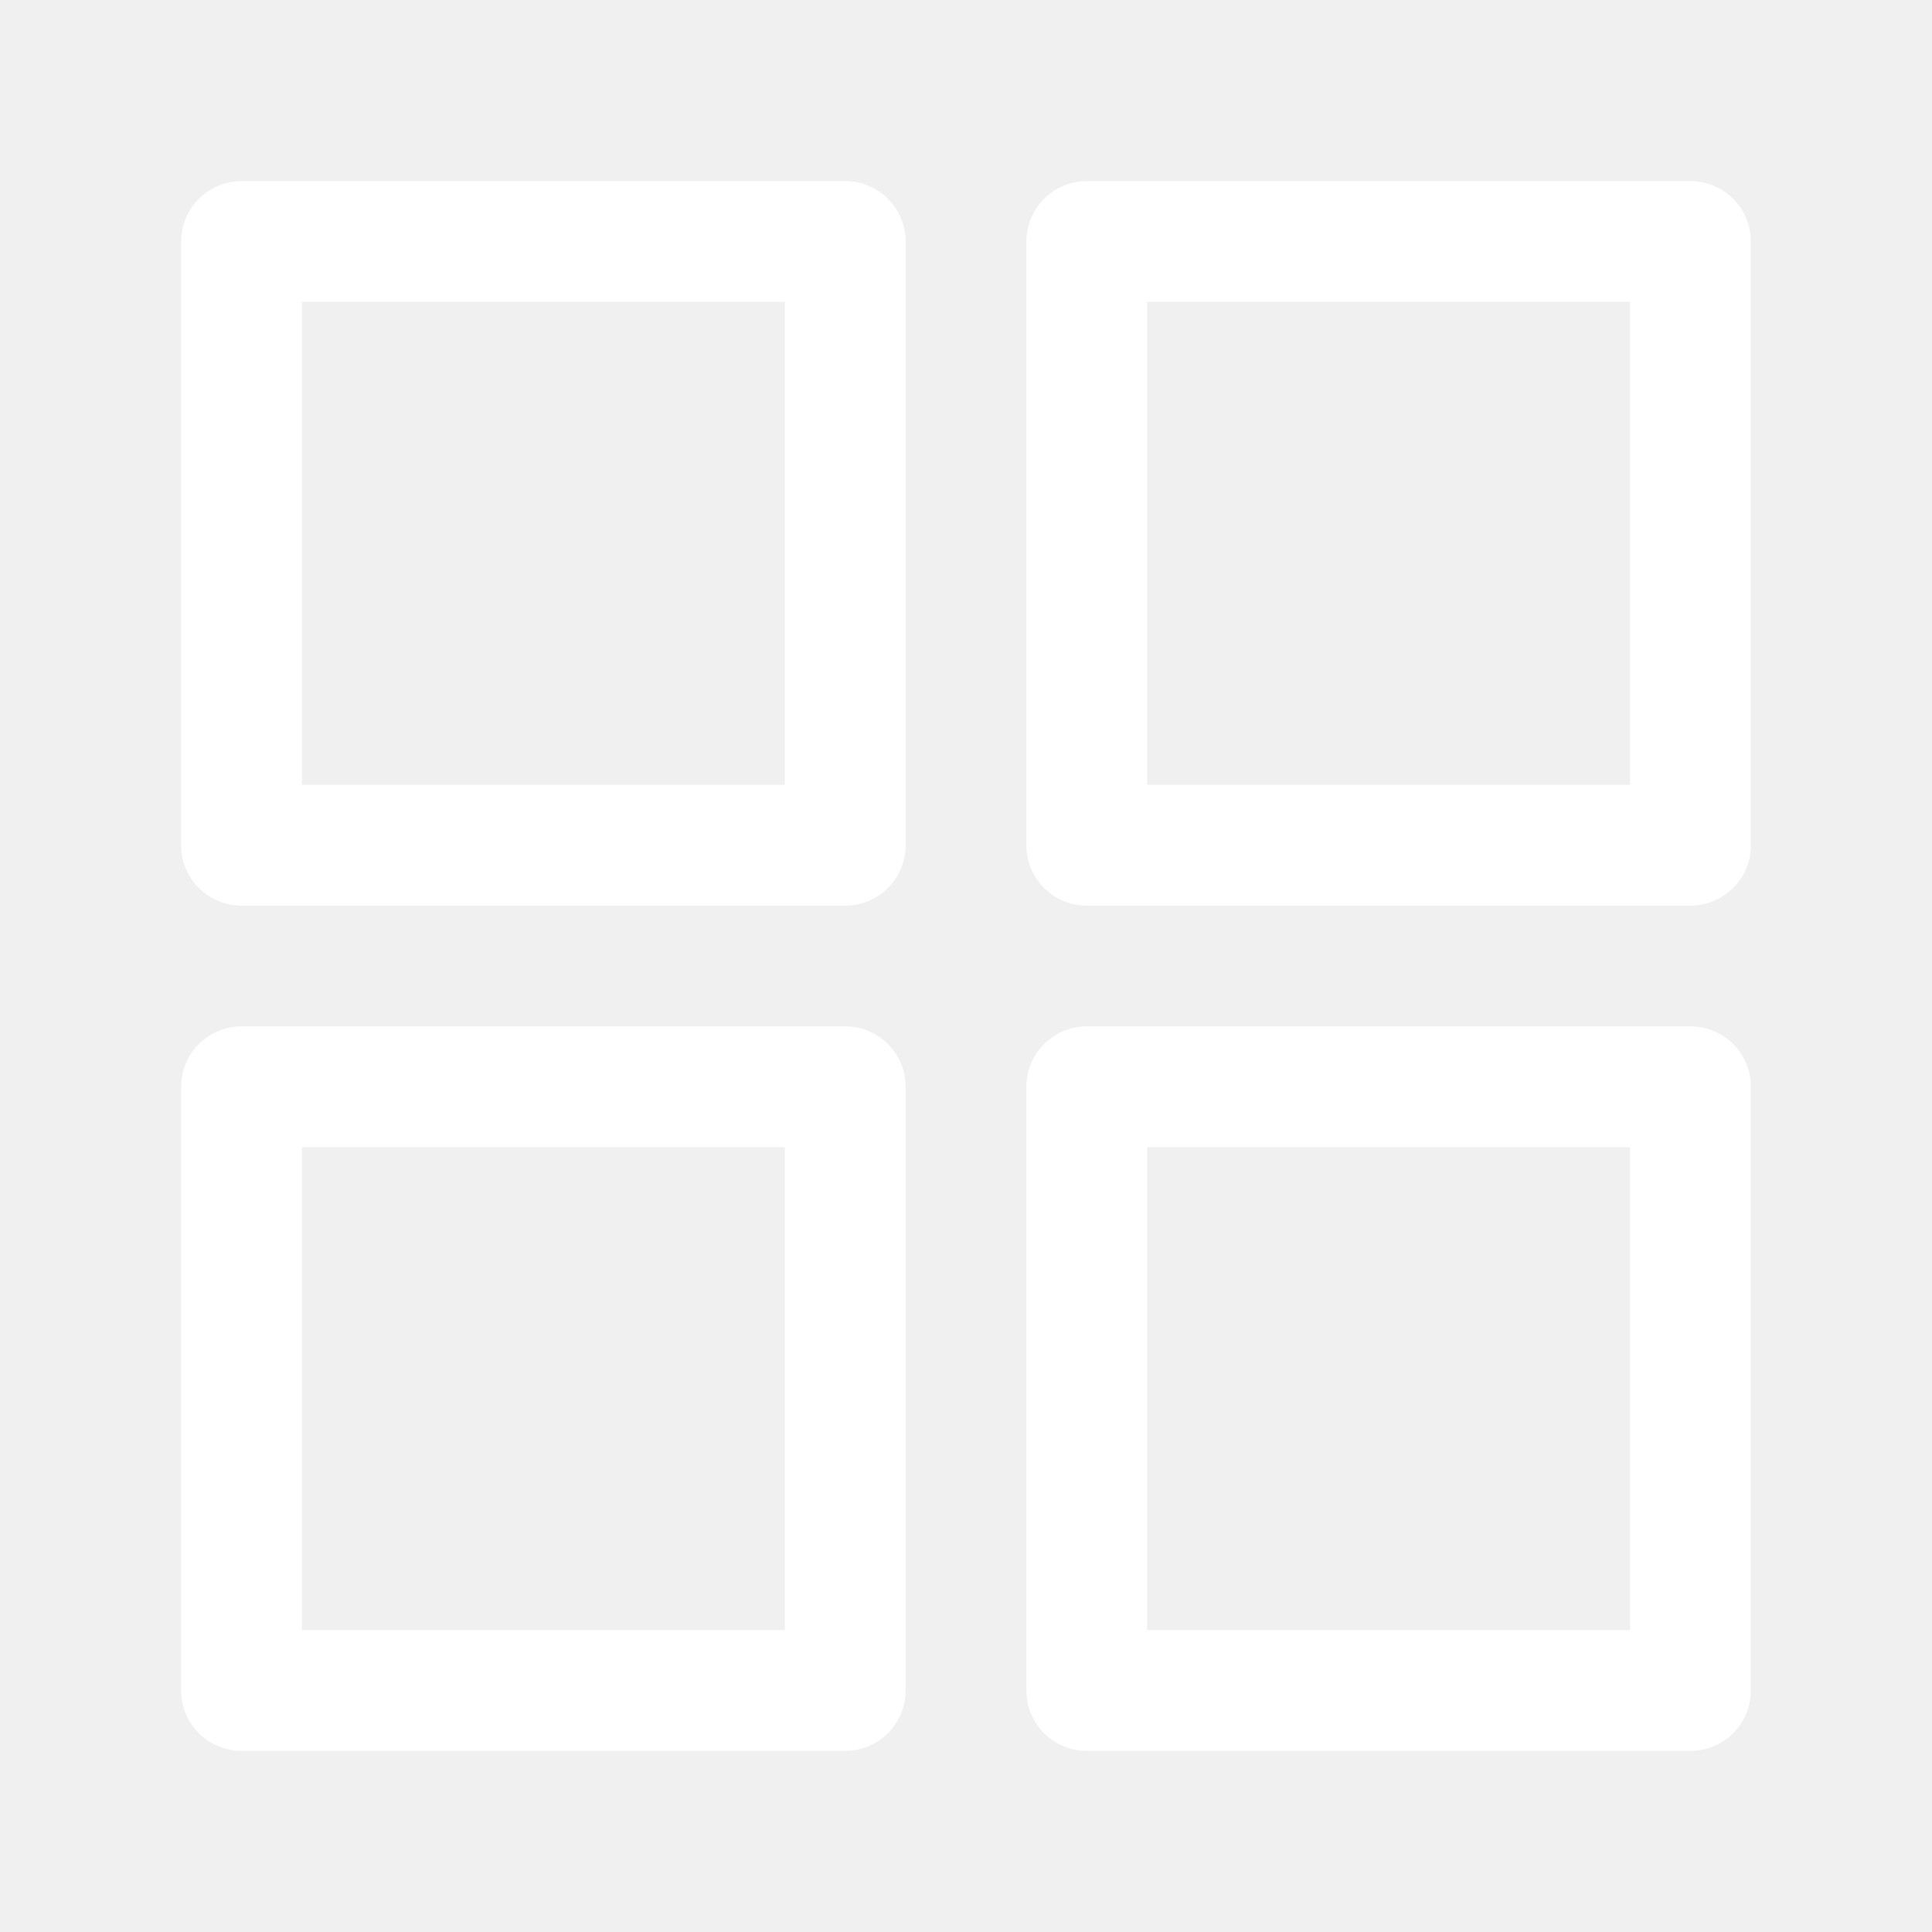
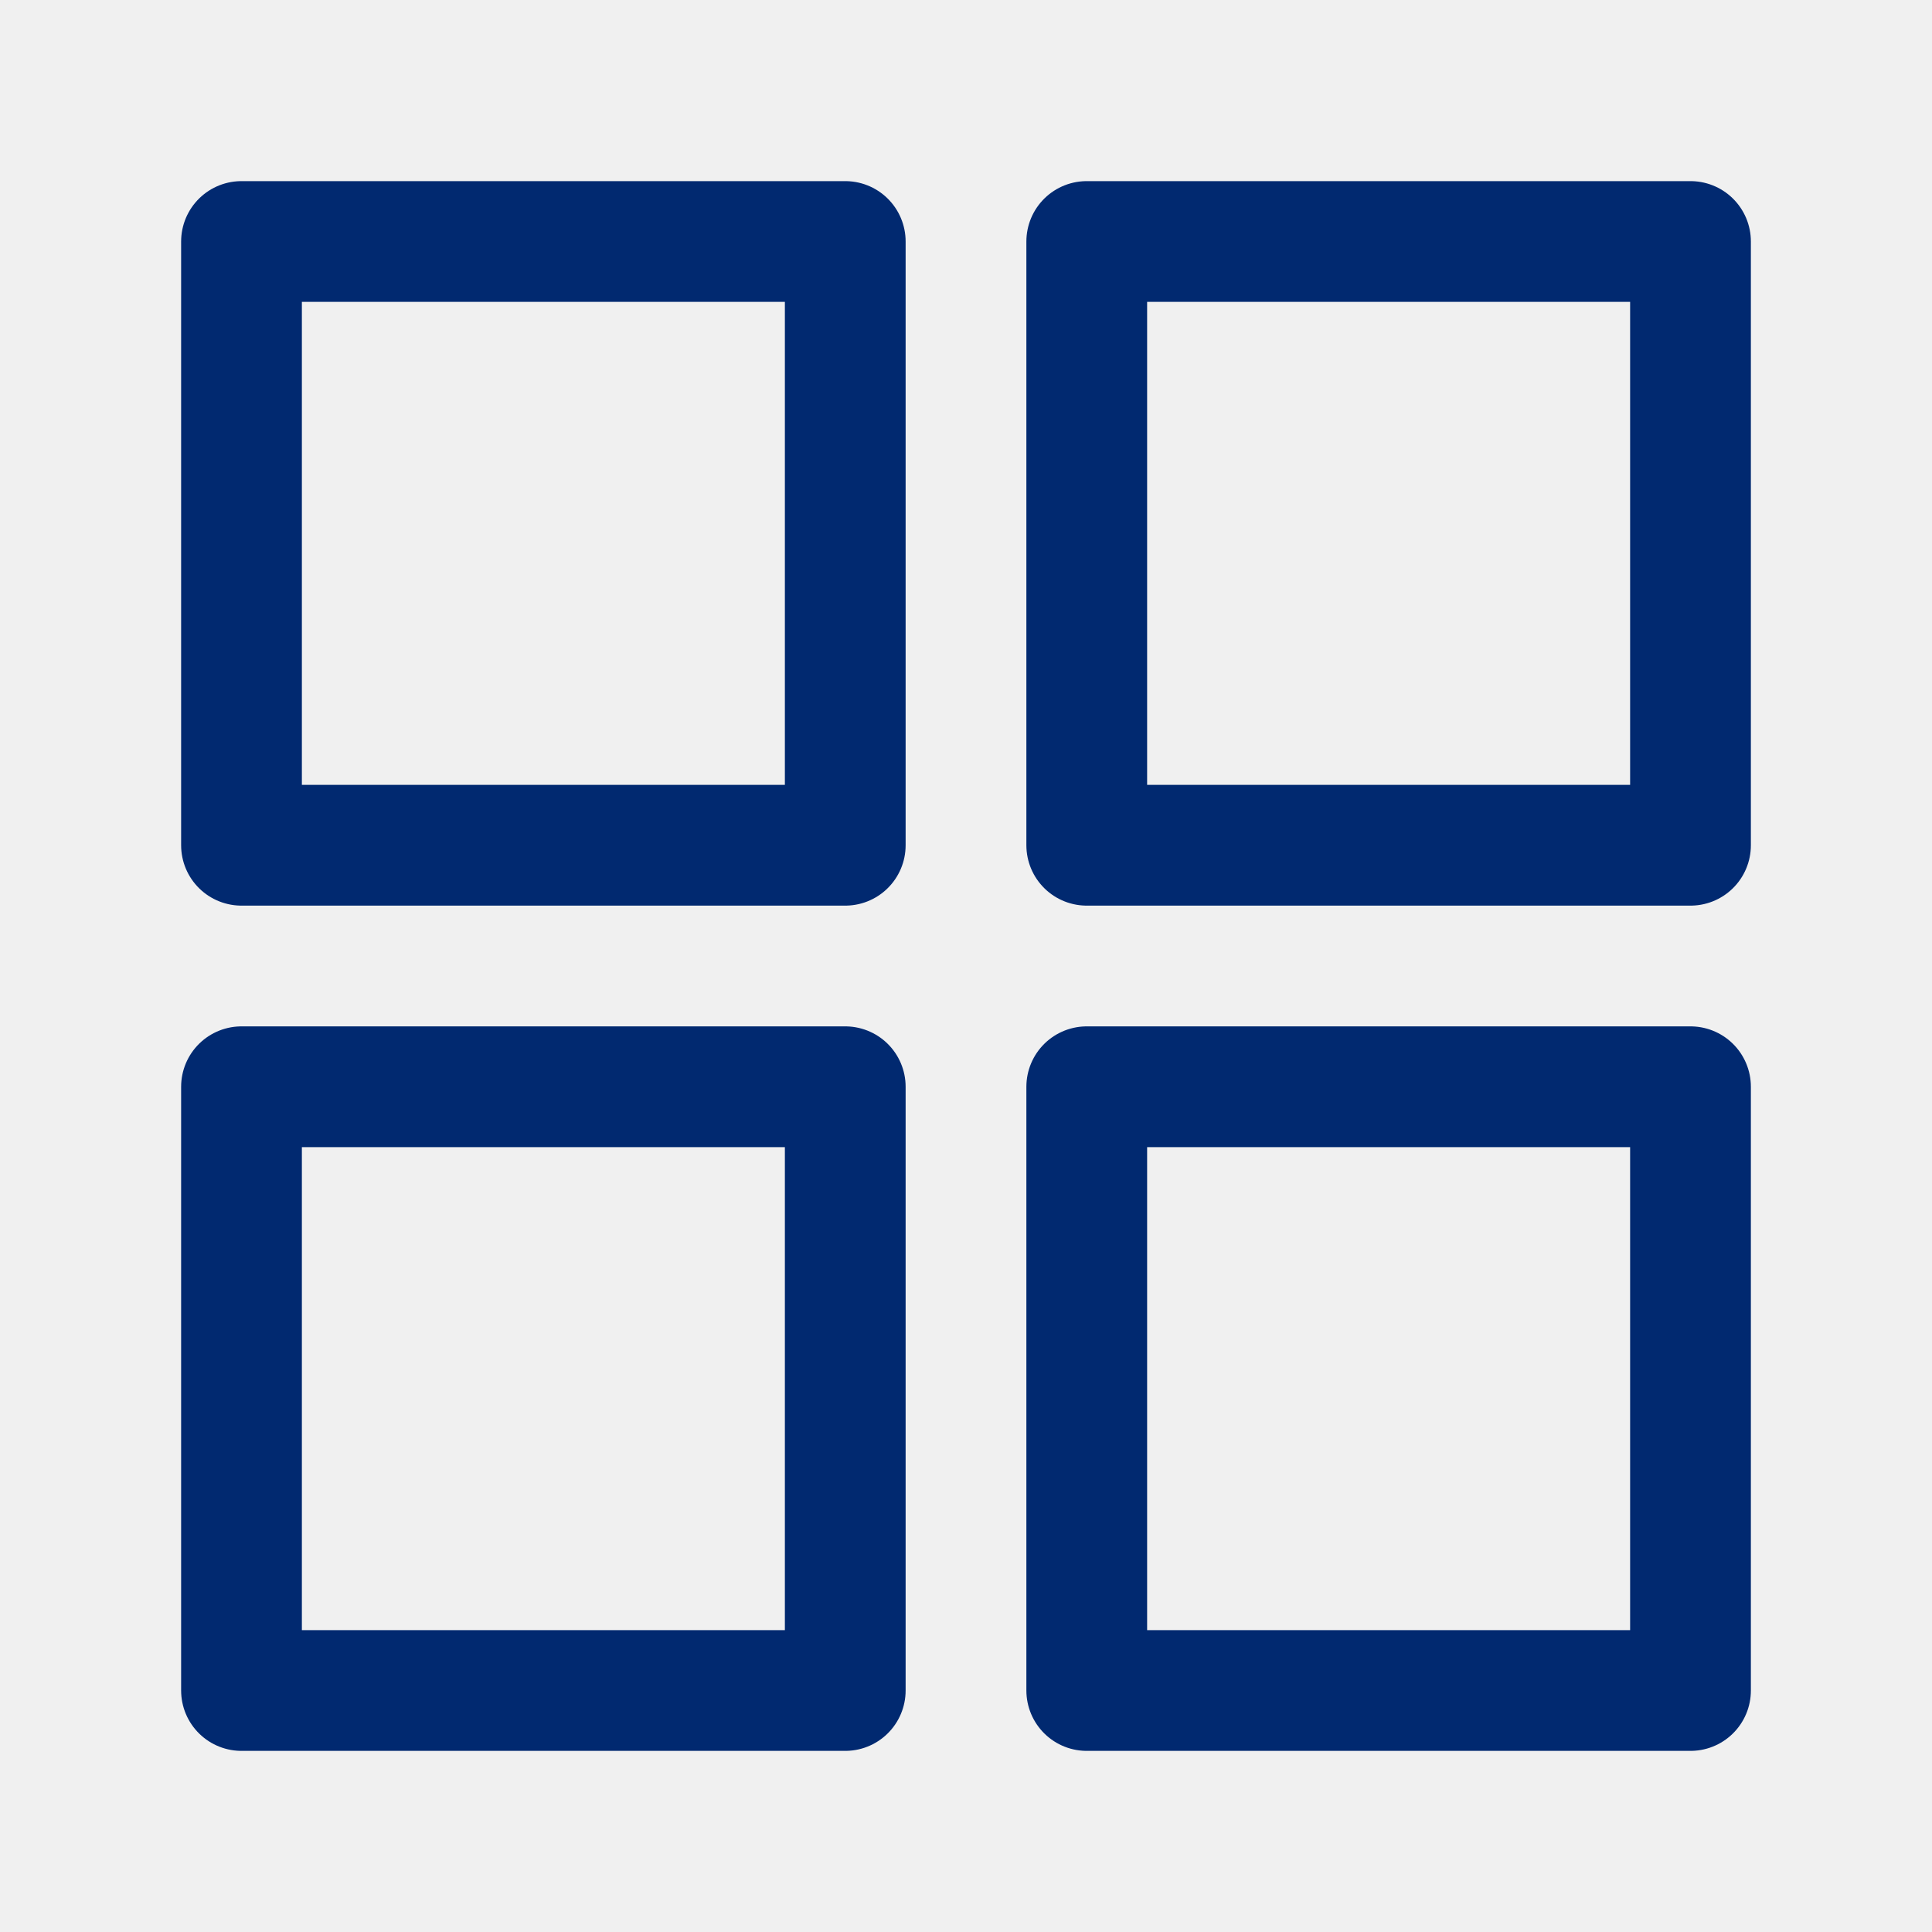
<svg xmlns="http://www.w3.org/2000/svg" version="1.1" id="Icons" width="20px" height="20px" viewBox="0 0 32 32" xml:space="preserve">
  <style type="text/css">
- 	.st0{fill:none;stroke:white;stroke-width:2;stroke-linecap:round;stroke-linejoin:round;stroke-miterlimit:10;}
- 	.st1{fill:none;stroke:white;stroke-width:2;stroke-linejoin:round;stroke-miterlimit:10;}
+     .st0{fill:none;stroke:#012970;stroke-width:2;stroke-linecap:round;stroke-linejoin:round;stroke-miterlimit:10;}
+     .st1{fill:none;stroke:#012970;stroke-width:2;stroke-linejoin:round;stroke-miterlimit:10;}
</style>
  <rect x="4" y="4" class="st0" width="10" height="10" />
  <rect x="4" y="18" class="st0" width="10" height="10" />
  <rect x="18" y="4" class="st0" width="10" height="10" />
  <rect x="18" y="18" class="st0" width="10" height="10" />
</svg>
